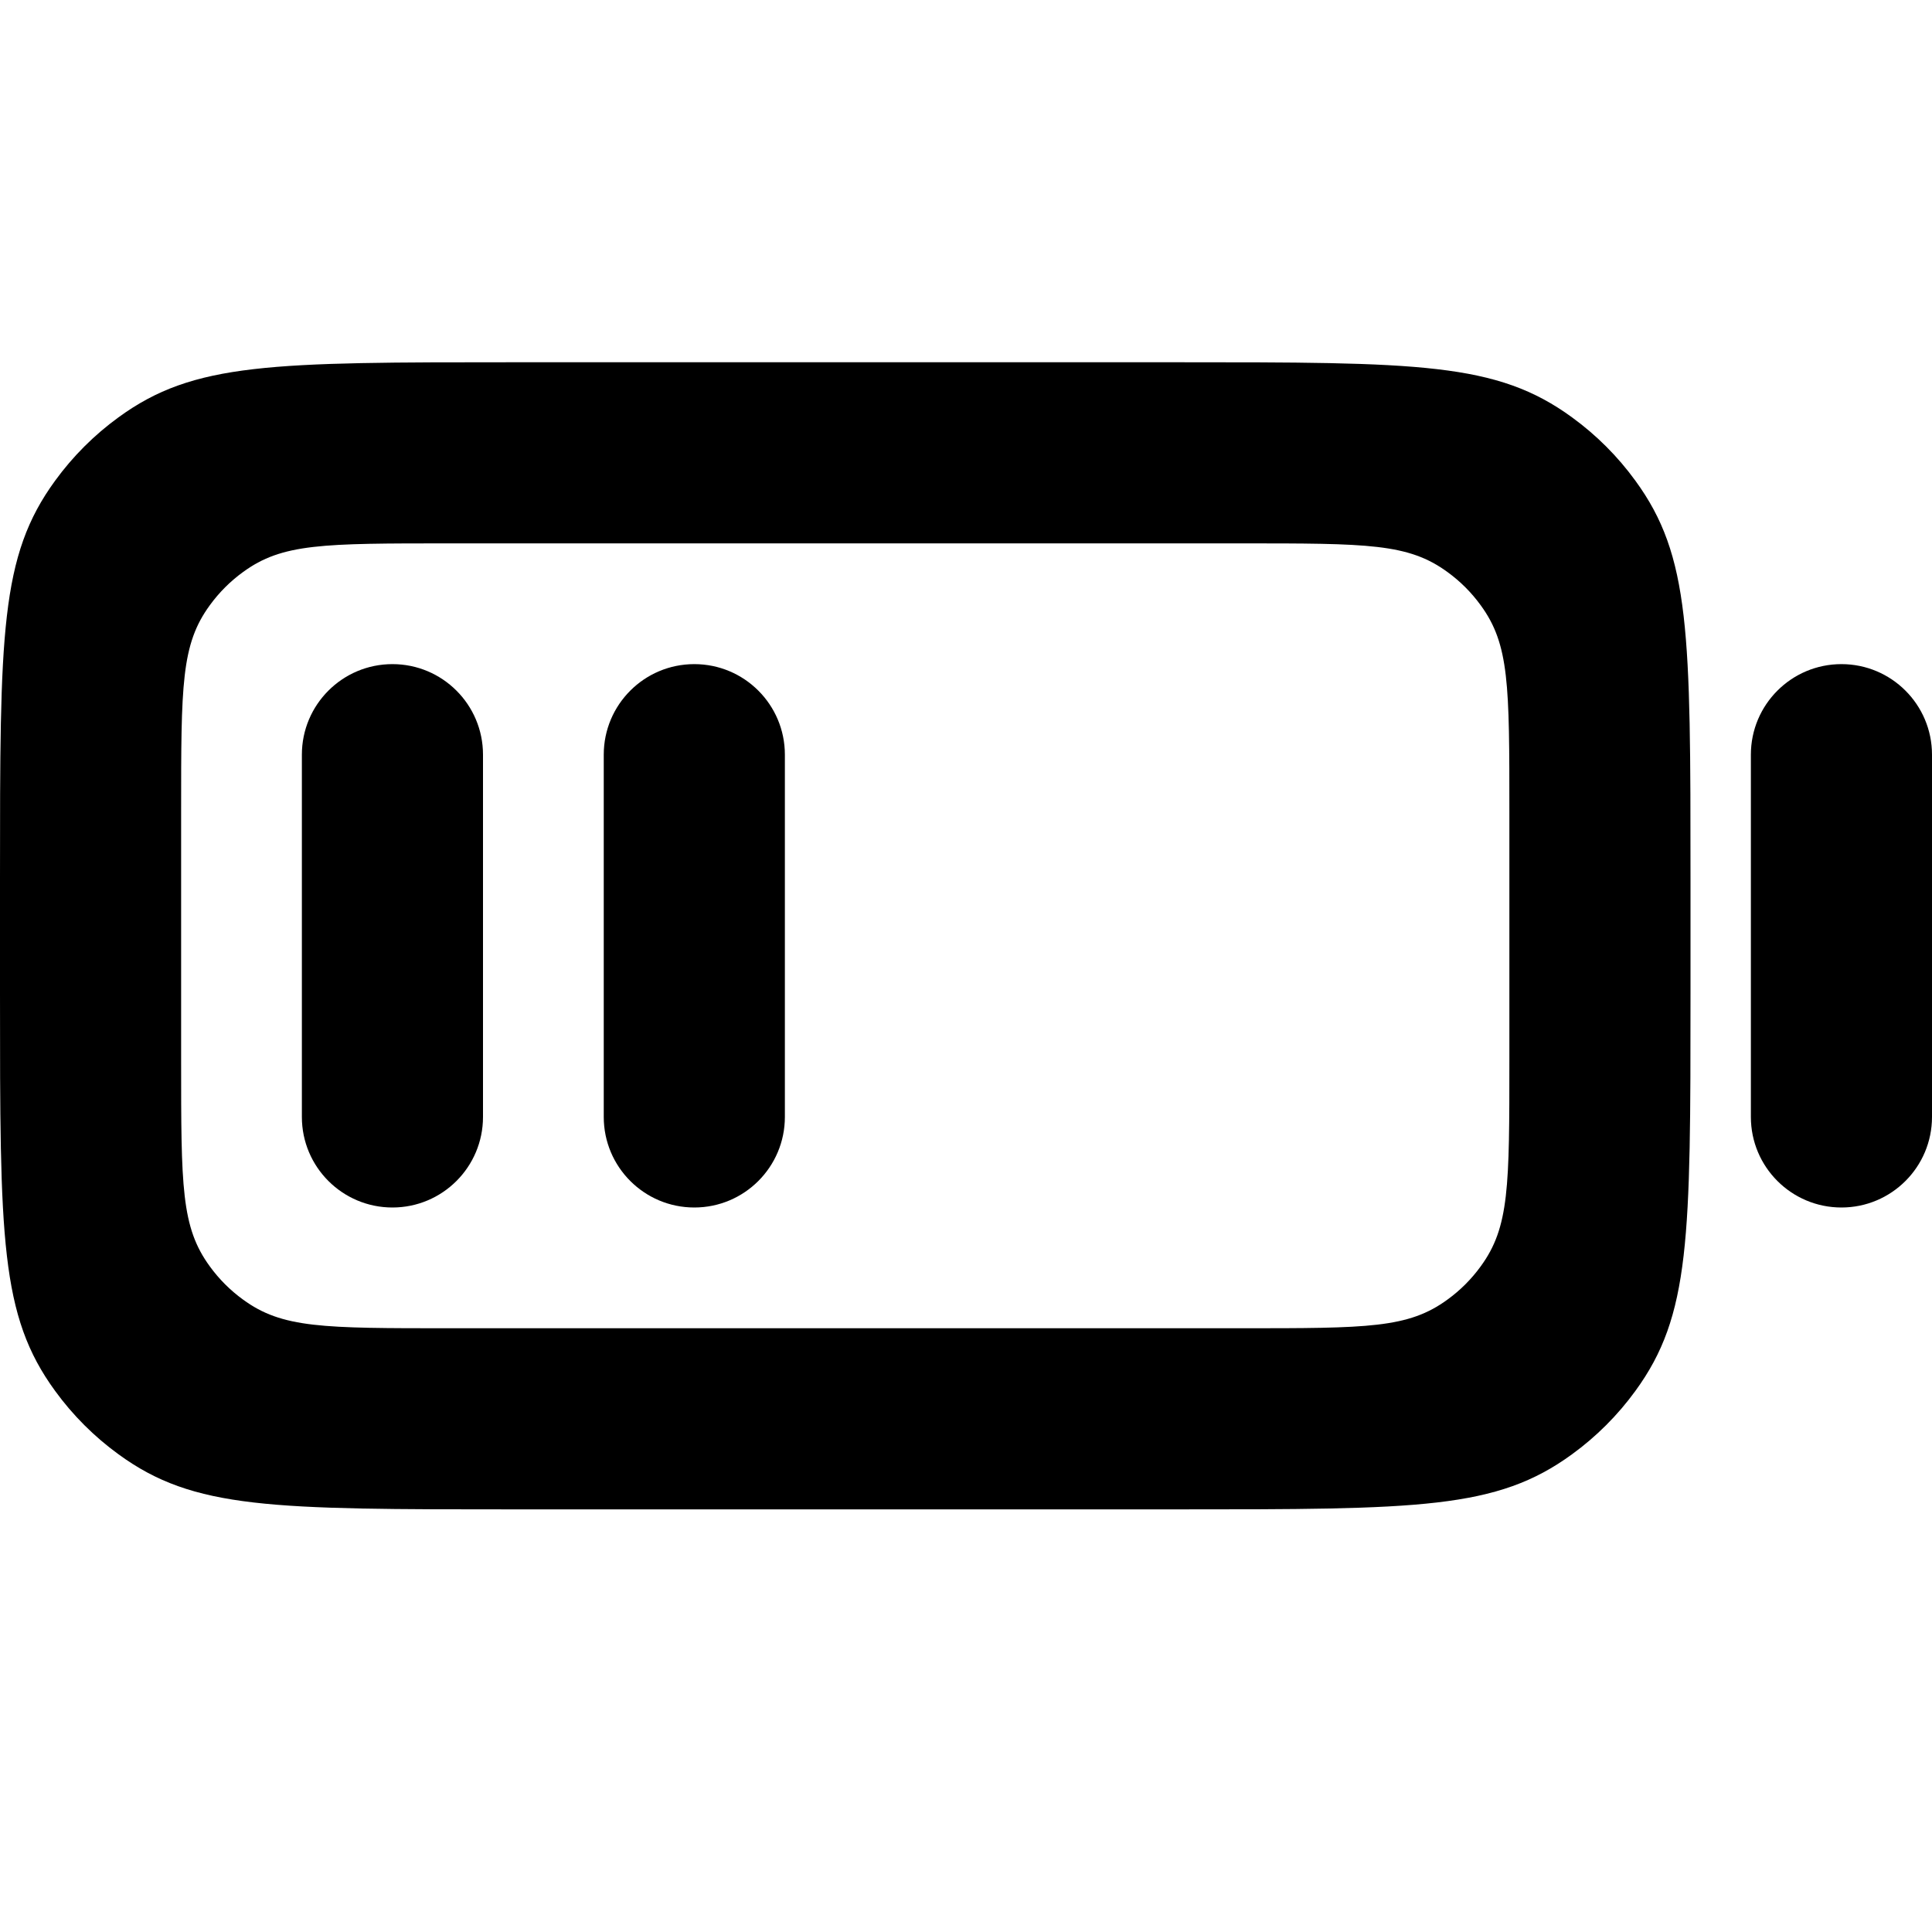
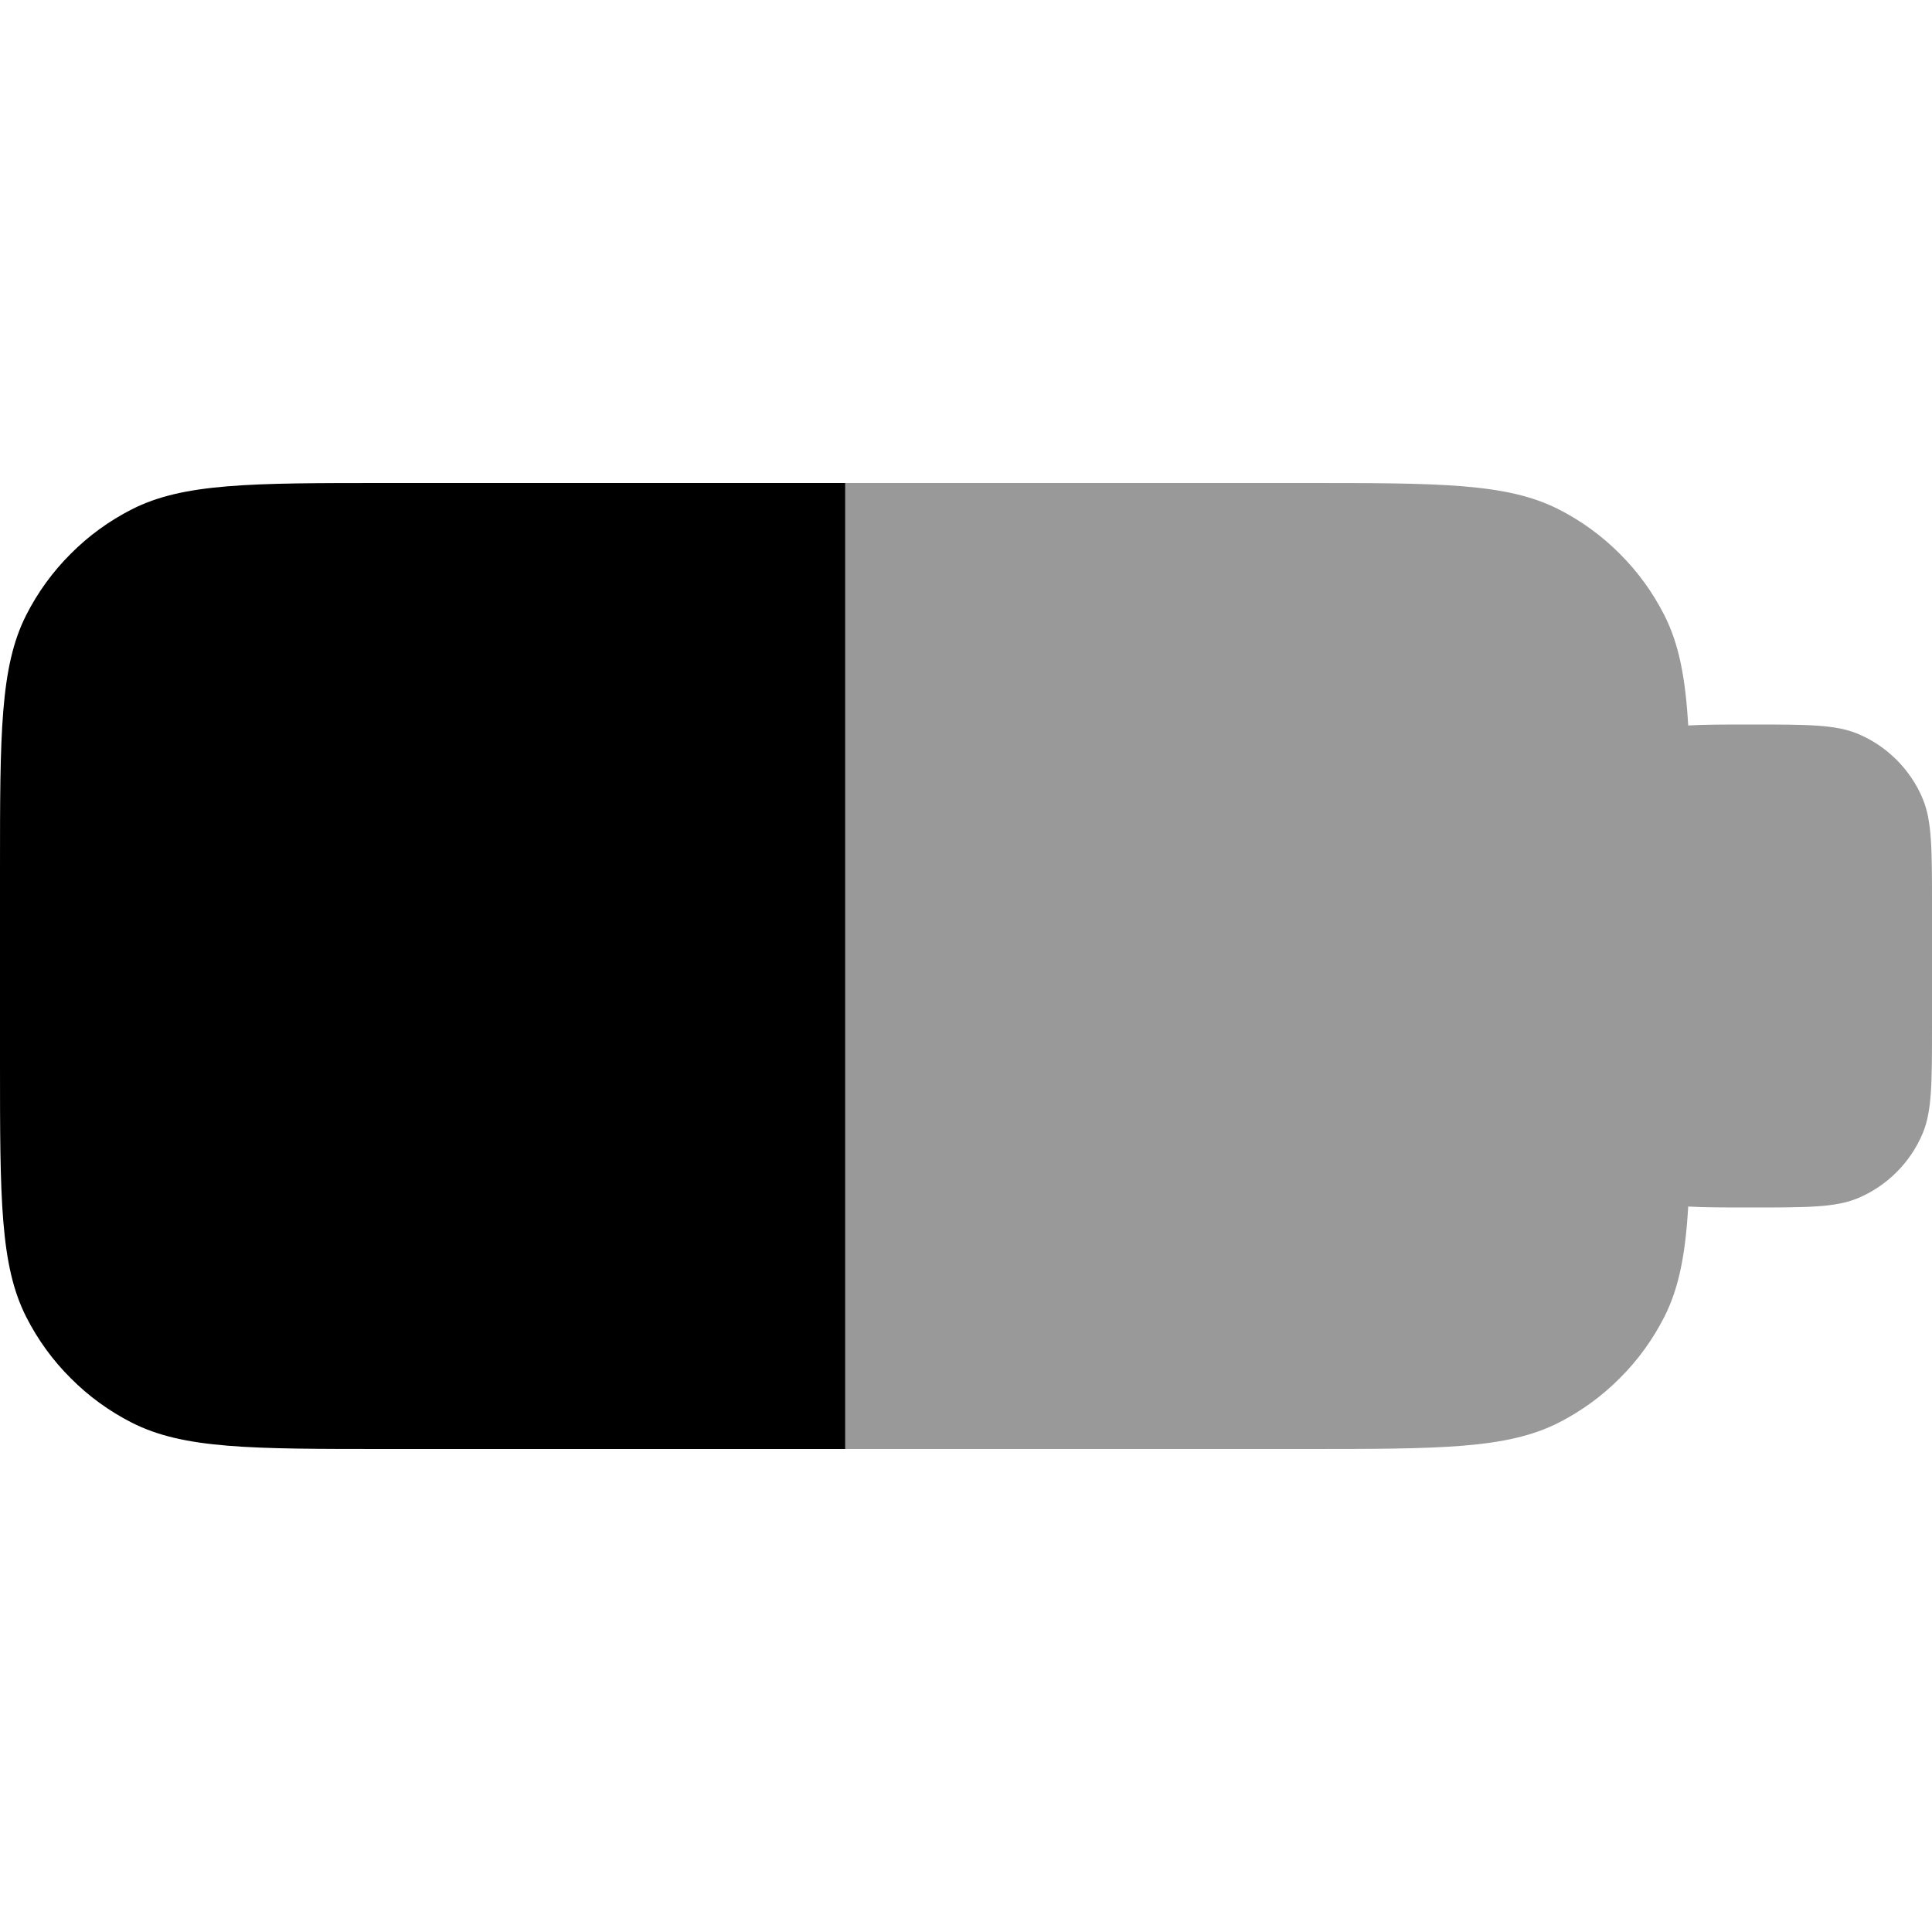
<svg xmlns="http://www.w3.org/2000/svg" height="16px" viewBox="0 0 16 16" width="16px">
-   <path transform="translate(0 -0.25) scale(0.0625)" d="M155.6,52H68.4c-32.5,0-42.7,0-52.7,7.3a38,38,0,0,0-8.4,8.4C0,77.7,0,87.9,0,120.4v15.2c0,32.5,0,42.7,7.3,52.7a38,38,0,0,0,8.4,8.4c10,7.3,20.2,7.3,52.7,7.3h87.2c32.5,0,42.7,0,52.7-7.3a38,38,0,0,0,8.4-8.4c7.3-10,7.3-20.2,7.3-52.7v-15.2c0-32.5,0-42.7-7.3-52.7a38,38,0,0,0-8.4-8.4c-10-7.3-20.2-7.3-52.7-7.3ZM164.4,180H59.6c-16.9,0-22.2,0-27.4-3.8a19.8,19.8,0,0,1-4.4-4.4c-3.8-5.2-3.8-10.5-3.8-27.4v-32.8c0-16.9,0-22.2,3.8-27.4a19.8,19.8,0,0,1,4.4-4.4C37.4,76,42.7,76,59.6,76h104.8c16.9,0,22.2,0,27.4,3.8a19.8,19.8,0,0,1,4.4,4.4c3.8,5.2,3.8,10.5,3.8,27.4v32.8c0,16.9,0,22.2-3.8,27.4a19.8,19.8,0,0,1-4.4,4.4c-5.2,3.8-10.5,3.8-27.4,3.8ZM104,104v48a12,12,0,0,1-24,0v-48a12,12,0,0,1,24,0ZM64,104v48a12,12,0,0,1-24,0v-48a12,12,0,0,1,24,0ZM256,104v48a12,12,0,0,1-24,0v-48a12,12,0,0,1,24,0Z" />
+   <path d="M3.2 4L7 4L7 12L3.2 12C2.08 12 1.52 12 1.092 11.782C0.905 11.687 0.734 11.563 0.586 11.414C0.437 11.266 0.313 11.095 0.218 10.908C0 10.48 0 9.92 0 8.8L0 7.2C0 6.08 0 5.52 0.218 5.092C0.313 4.905 0.437 4.734 0.586 4.586C0.734 4.437 0.905 4.313 1.092 4.218C1.52 4 2.08 4 3.2 4Z" />
+   <path d="M10.8 4C11.92 4 12.48 4 12.908 4.218C13.095 4.313 13.266 4.437 13.414 4.586C13.563 4.734 13.687 4.905 13.782 5.092C13.904 5.331 13.958 5.611 13.981 6.008C14.116 6 14.283 6 14.5 6C14.966 6 15.199 6 15.383 6.076C15.504 6.126 15.614 6.2 15.707 6.293C15.8 6.386 15.874 6.496 15.924 6.617C16 6.801 16 7.034 16 7.5L16 8.5C16 8.966 16 9.199 15.924 9.383C15.874 9.504 15.8 9.614 15.707 9.707C15.614 9.8 15.504 9.874 15.383 9.924C15.199 10 14.966 10 14.5 10C14.283 10 14.116 10 13.981 9.992C13.958 10.389 13.904 10.669 13.782 10.908C13.687 11.095 13.563 11.266 13.414 11.414C13.266 11.563 13.095 11.687 12.908 11.782C12.48 12 11.92 12 10.8 12L7 12L7 4Z" fill-opacity="0.4" />
</svg>
